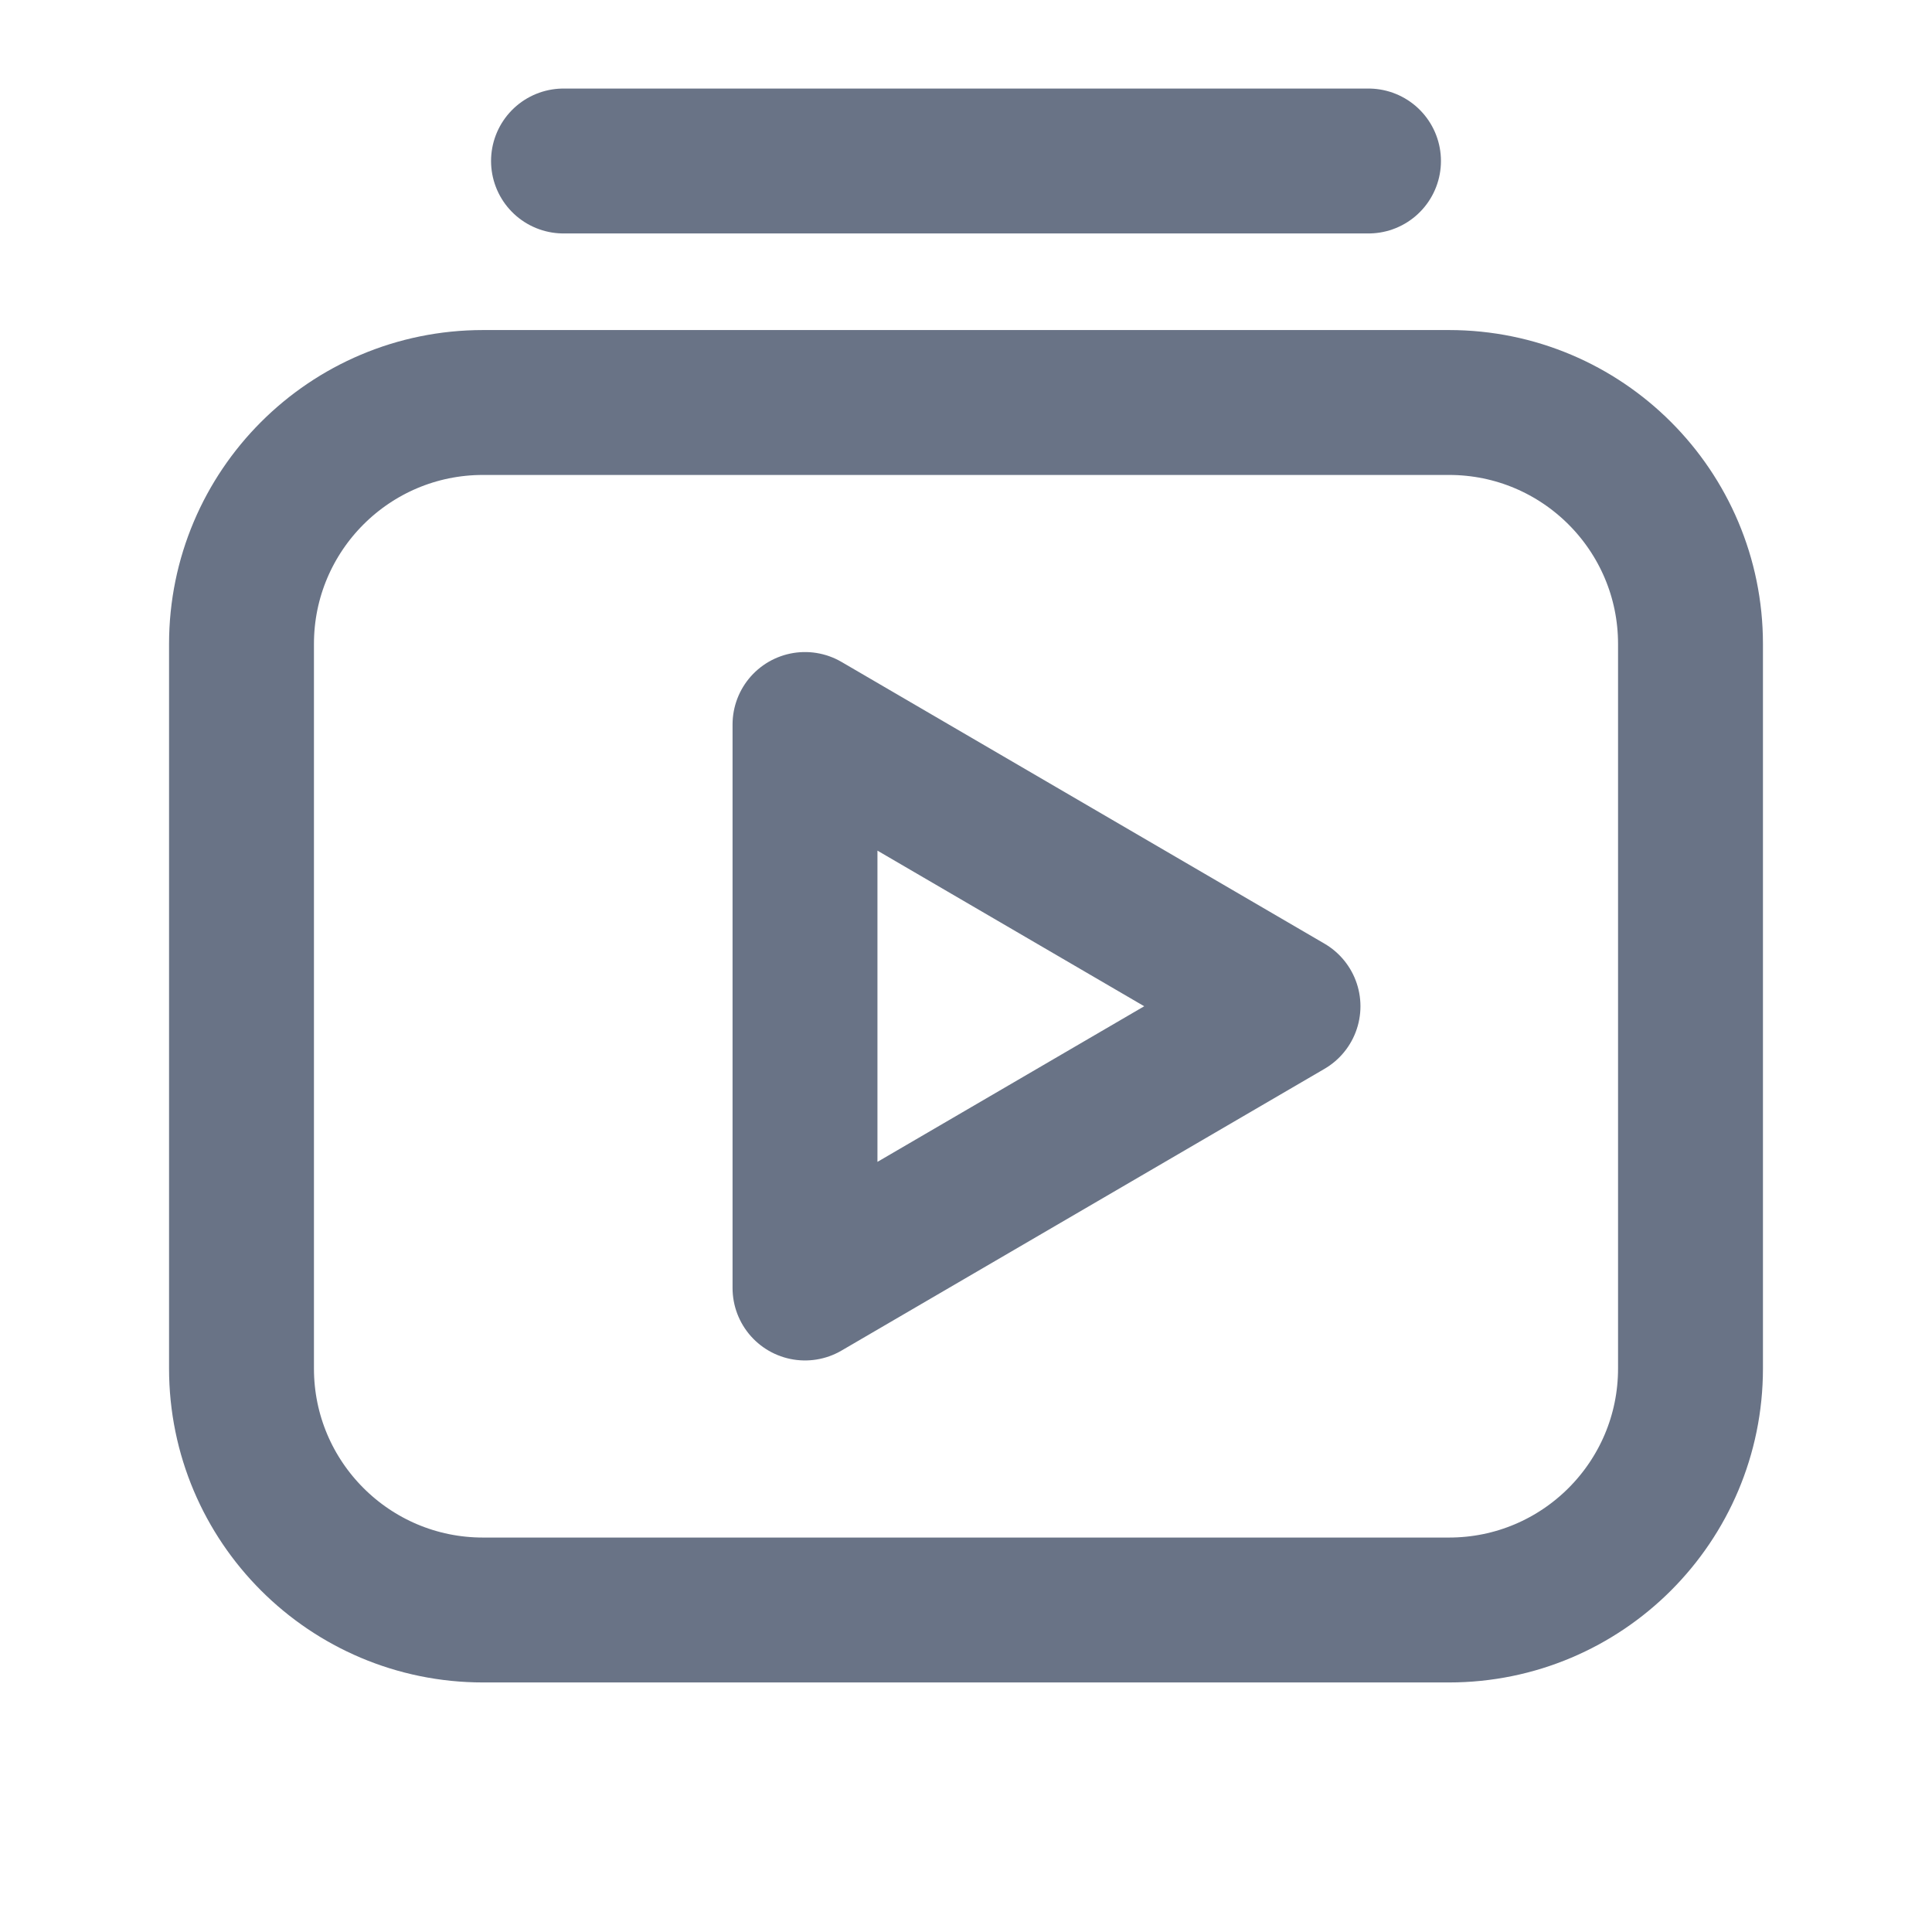
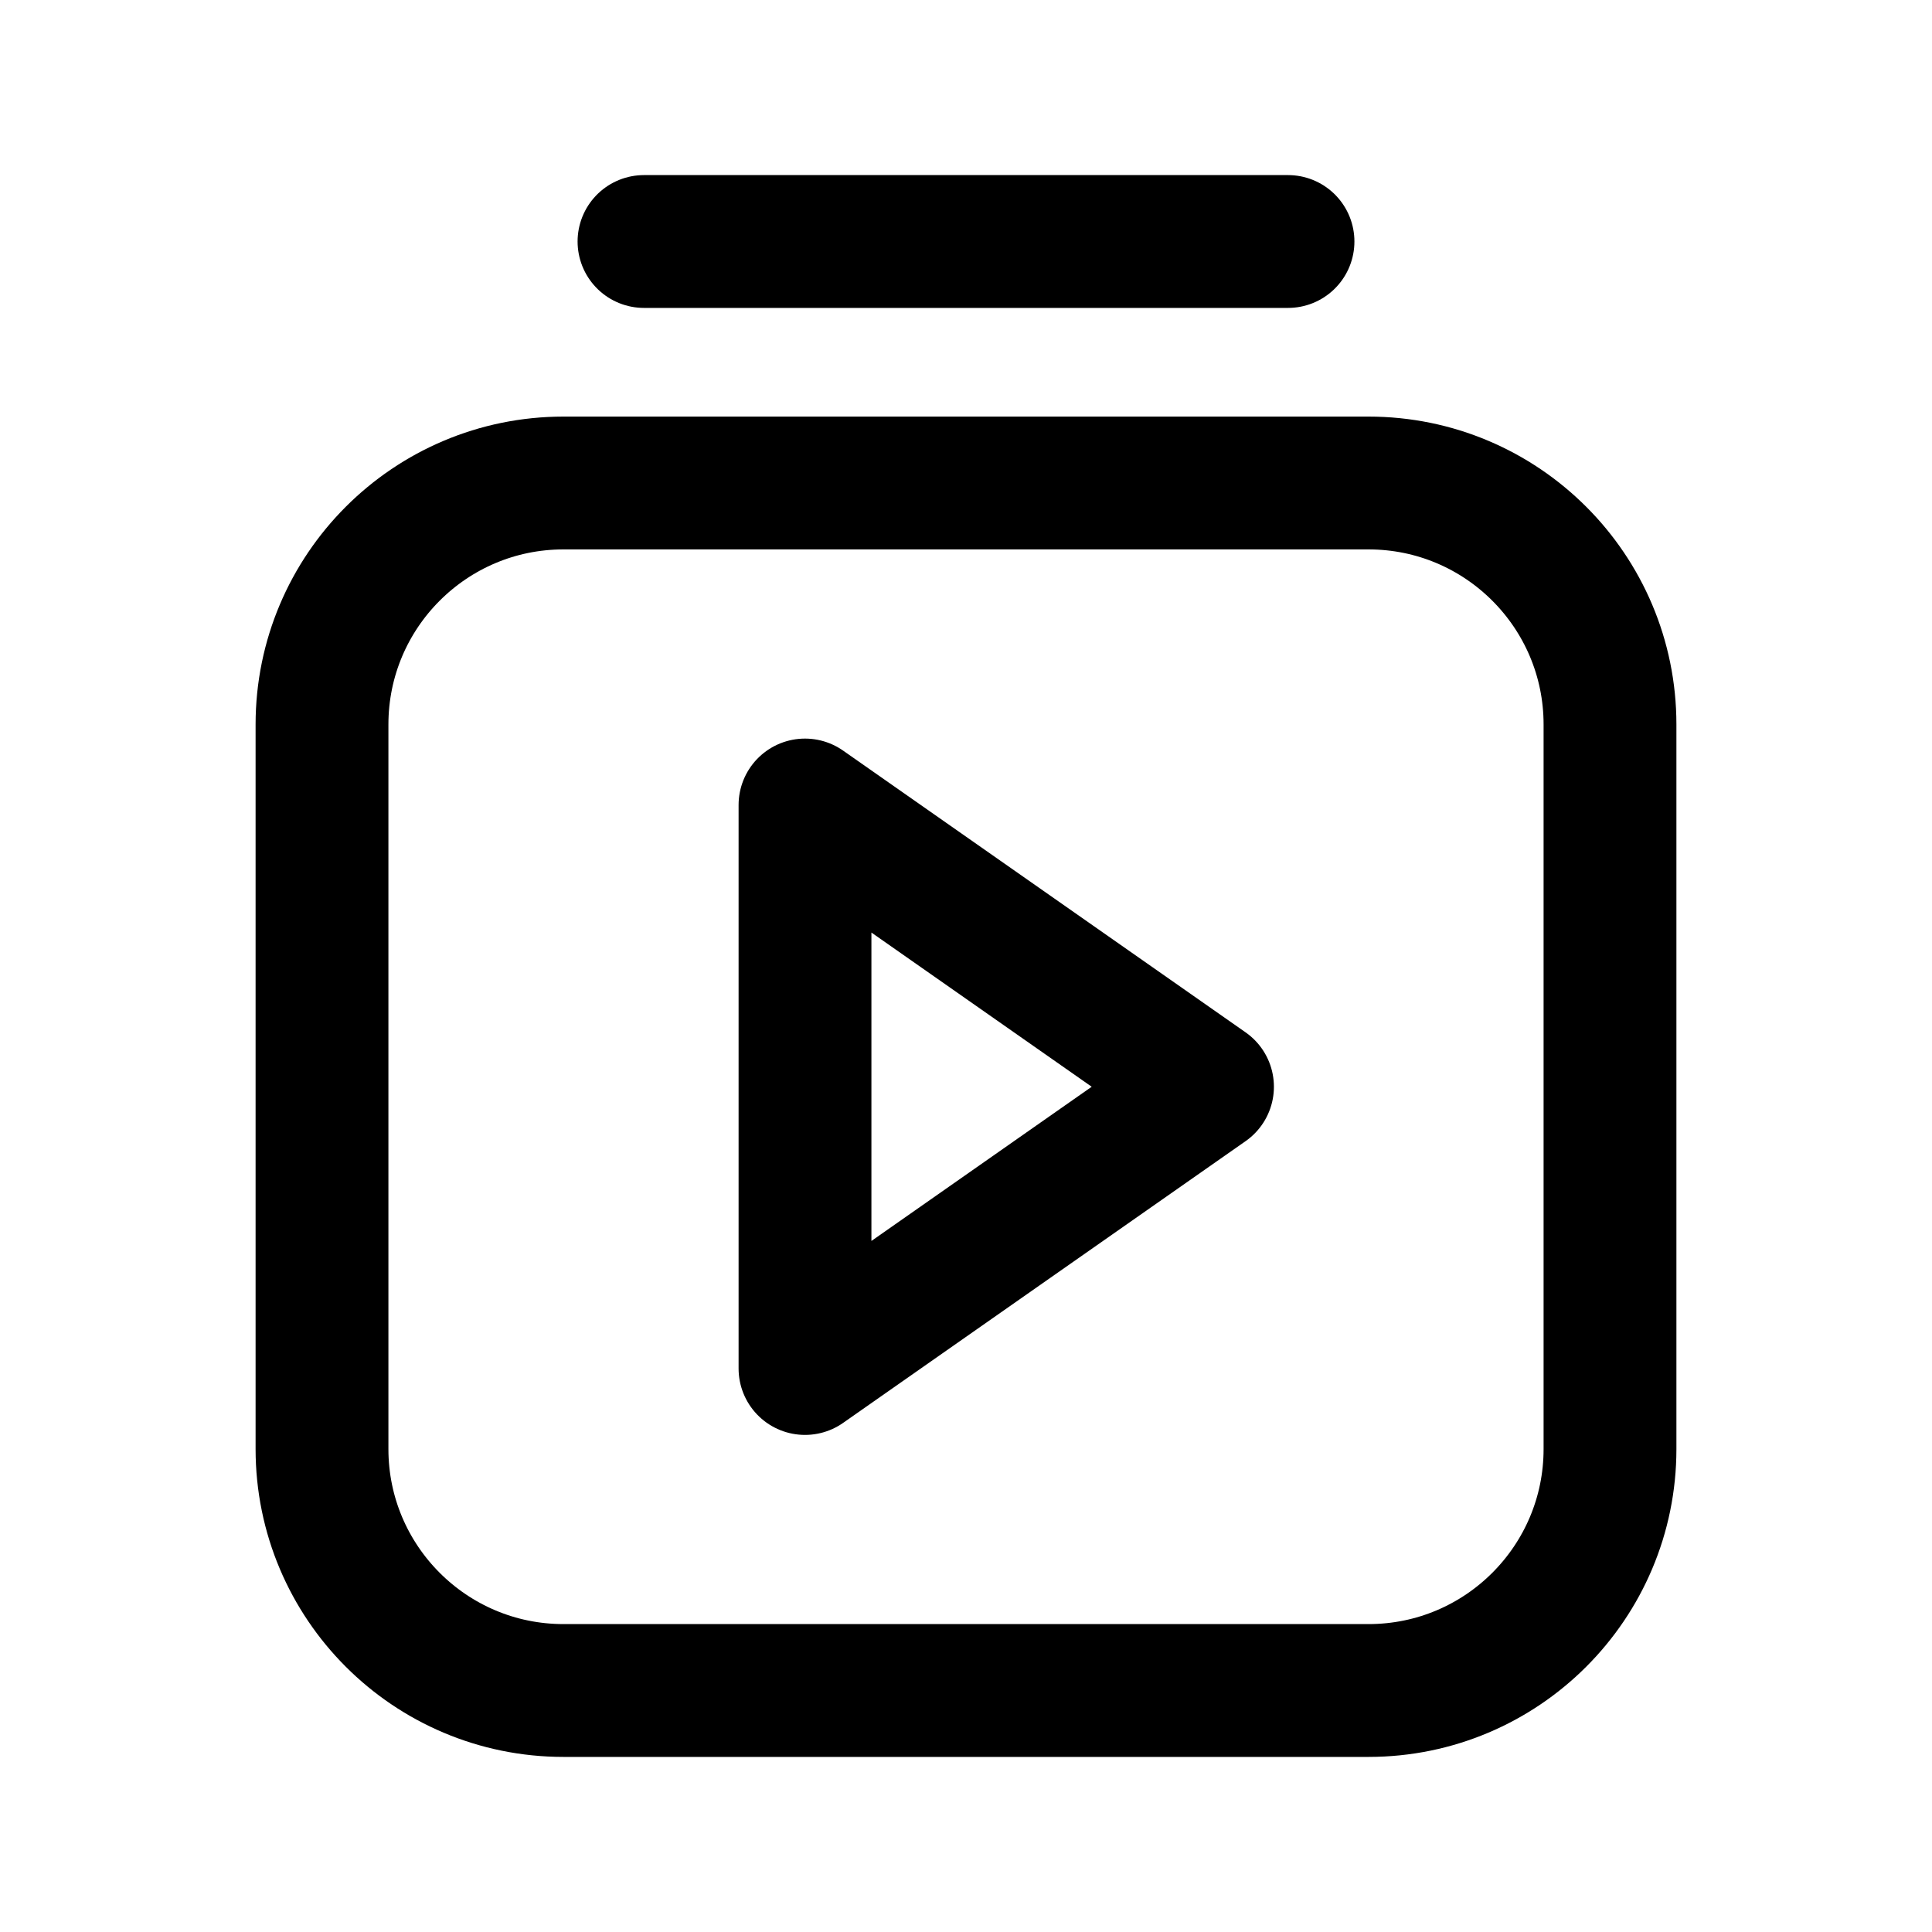
- <svg xmlns="http://www.w3.org/2000/svg" viewBox="0 0 24 24" fill="none" stroke="#697386" stroke-width="1.8" stroke-linecap="round" stroke-linejoin="round">
-   <rect x="3" y="5" width="18" height="15" rx="3" />
-   <path d="m10 9 6 3.5-6 3.5zM7 2h10" />
+ <svg xmlns="http://www.w3.org/2000/svg" viewBox="0 0 24 24" fill="none" stroke="currentColor" stroke-width="1.65" stroke-linecap="round" stroke-linejoin="round">
+   <rect x="4" y="6" width="16" height="15" rx="3" />
+   <path d="M8 3h8m-6 7 5 3.5-5 3.5z" />
</svg>
